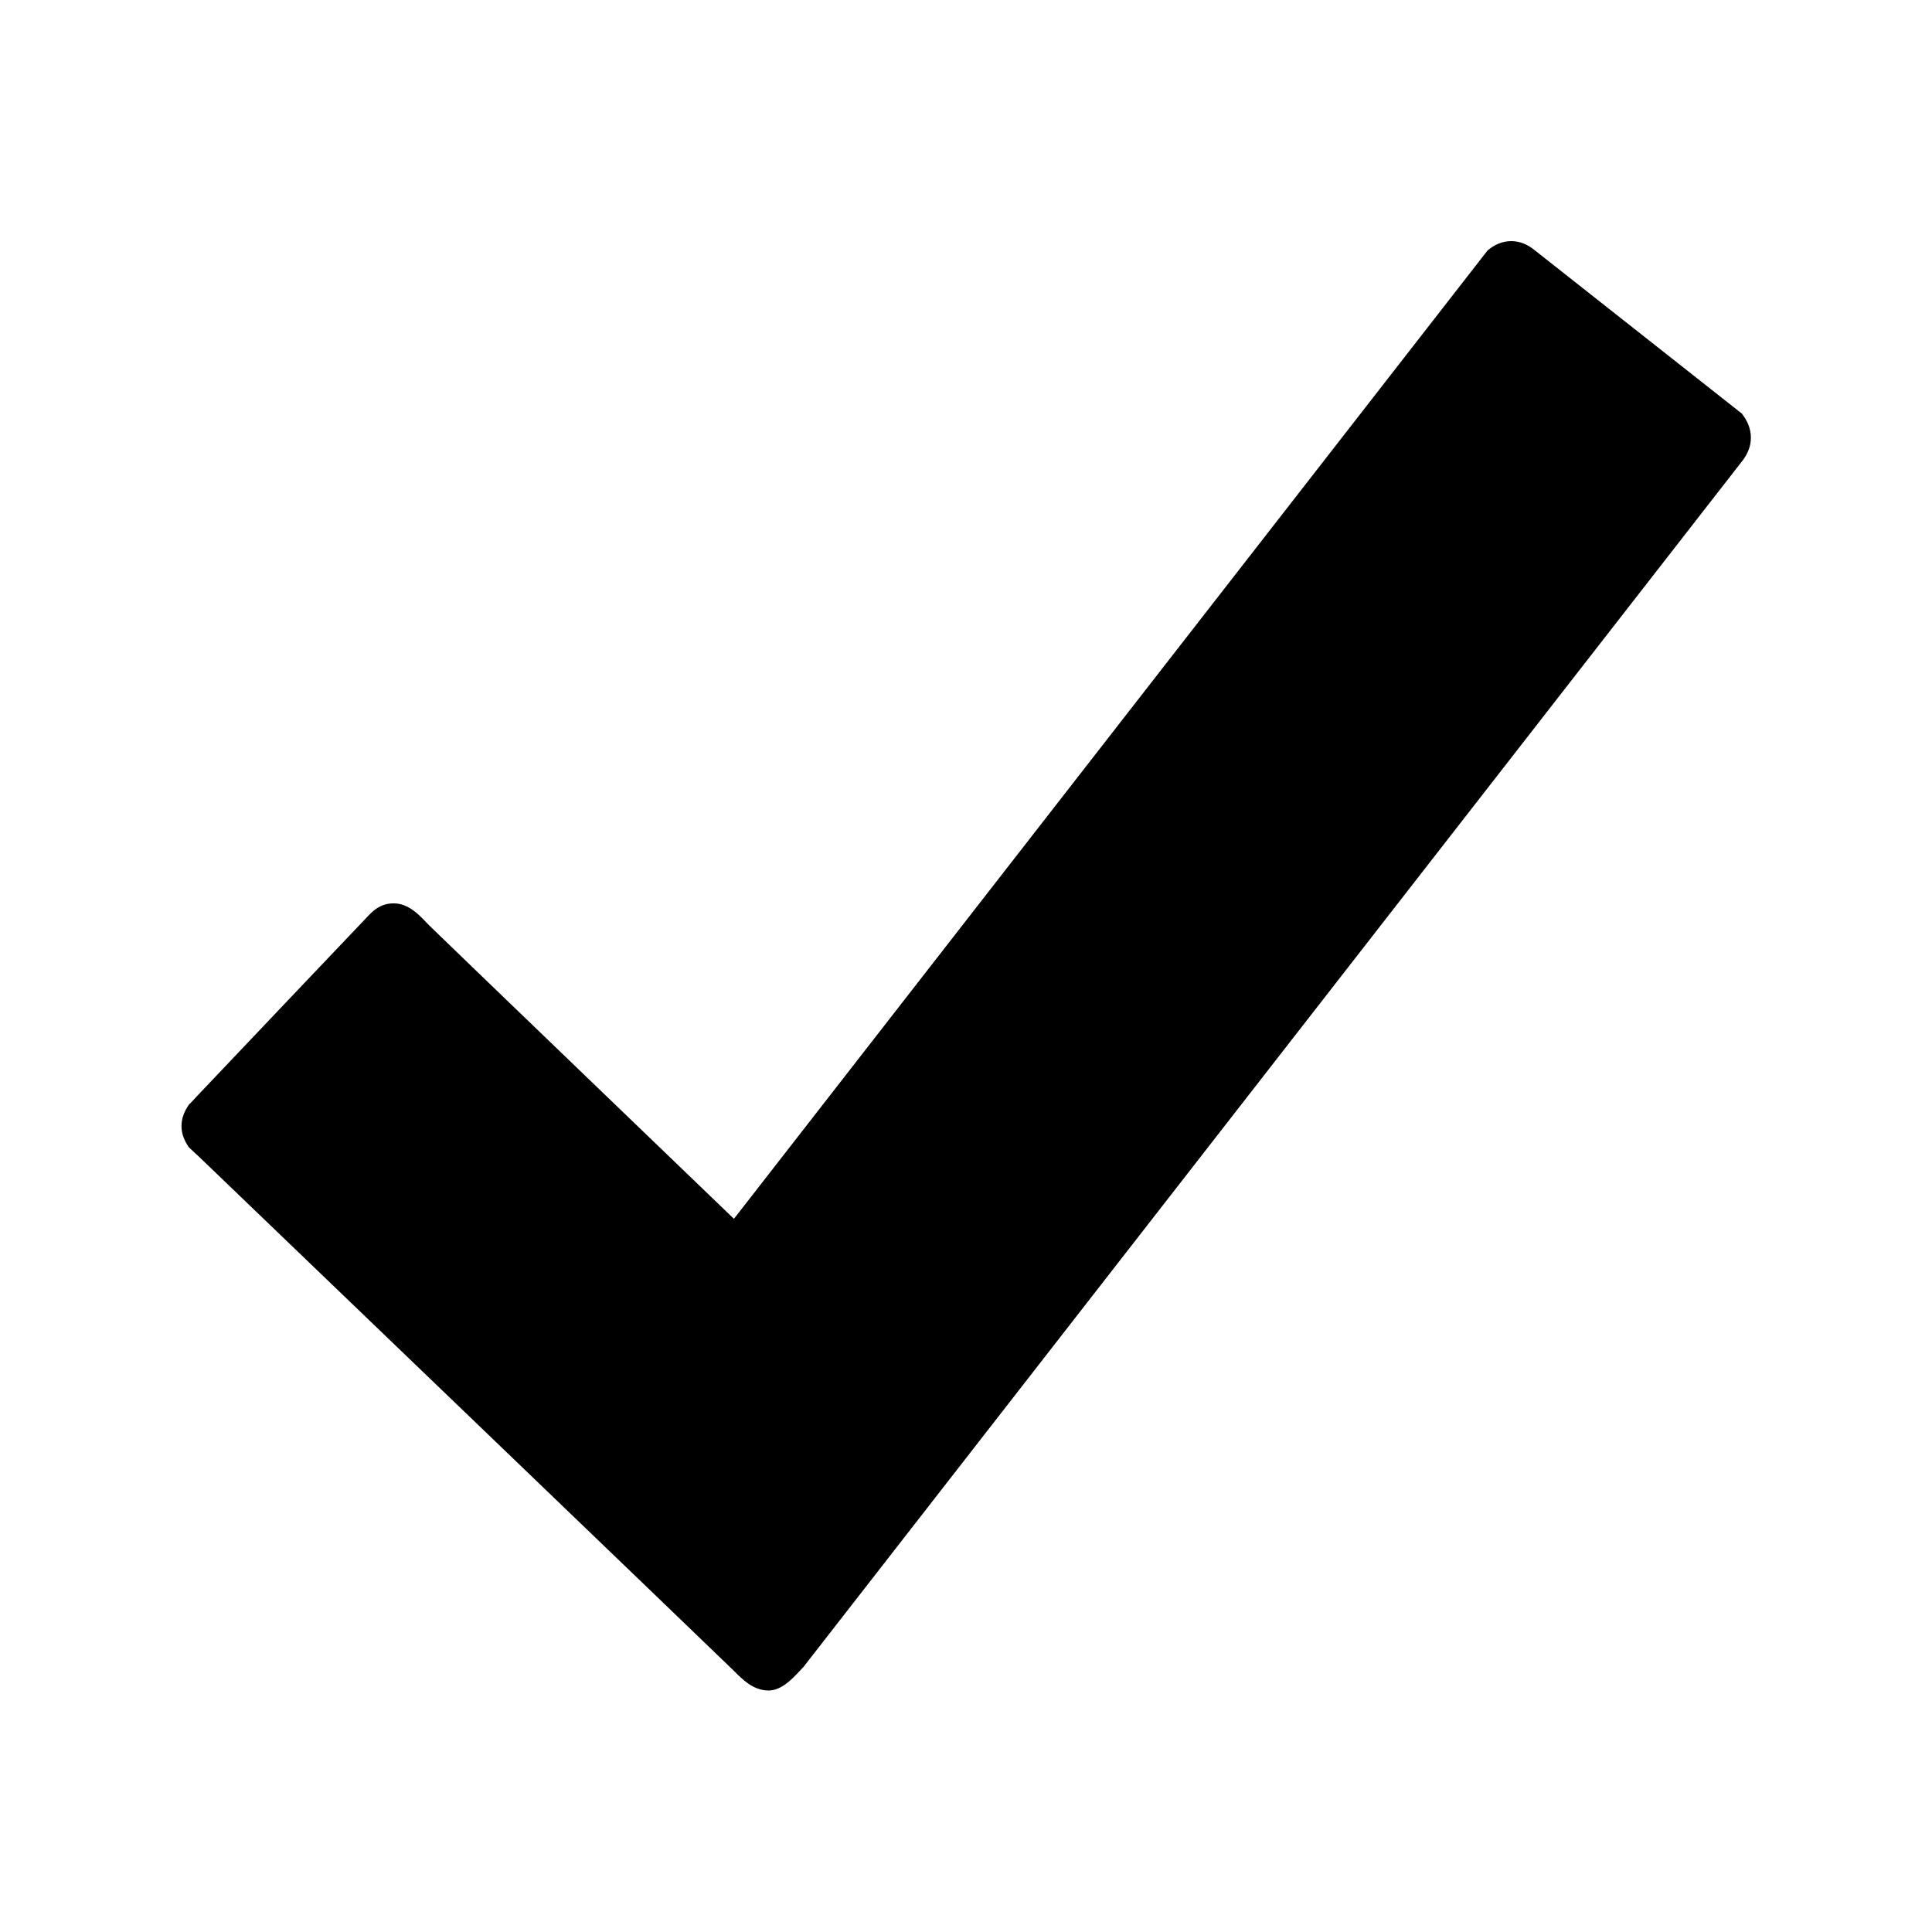
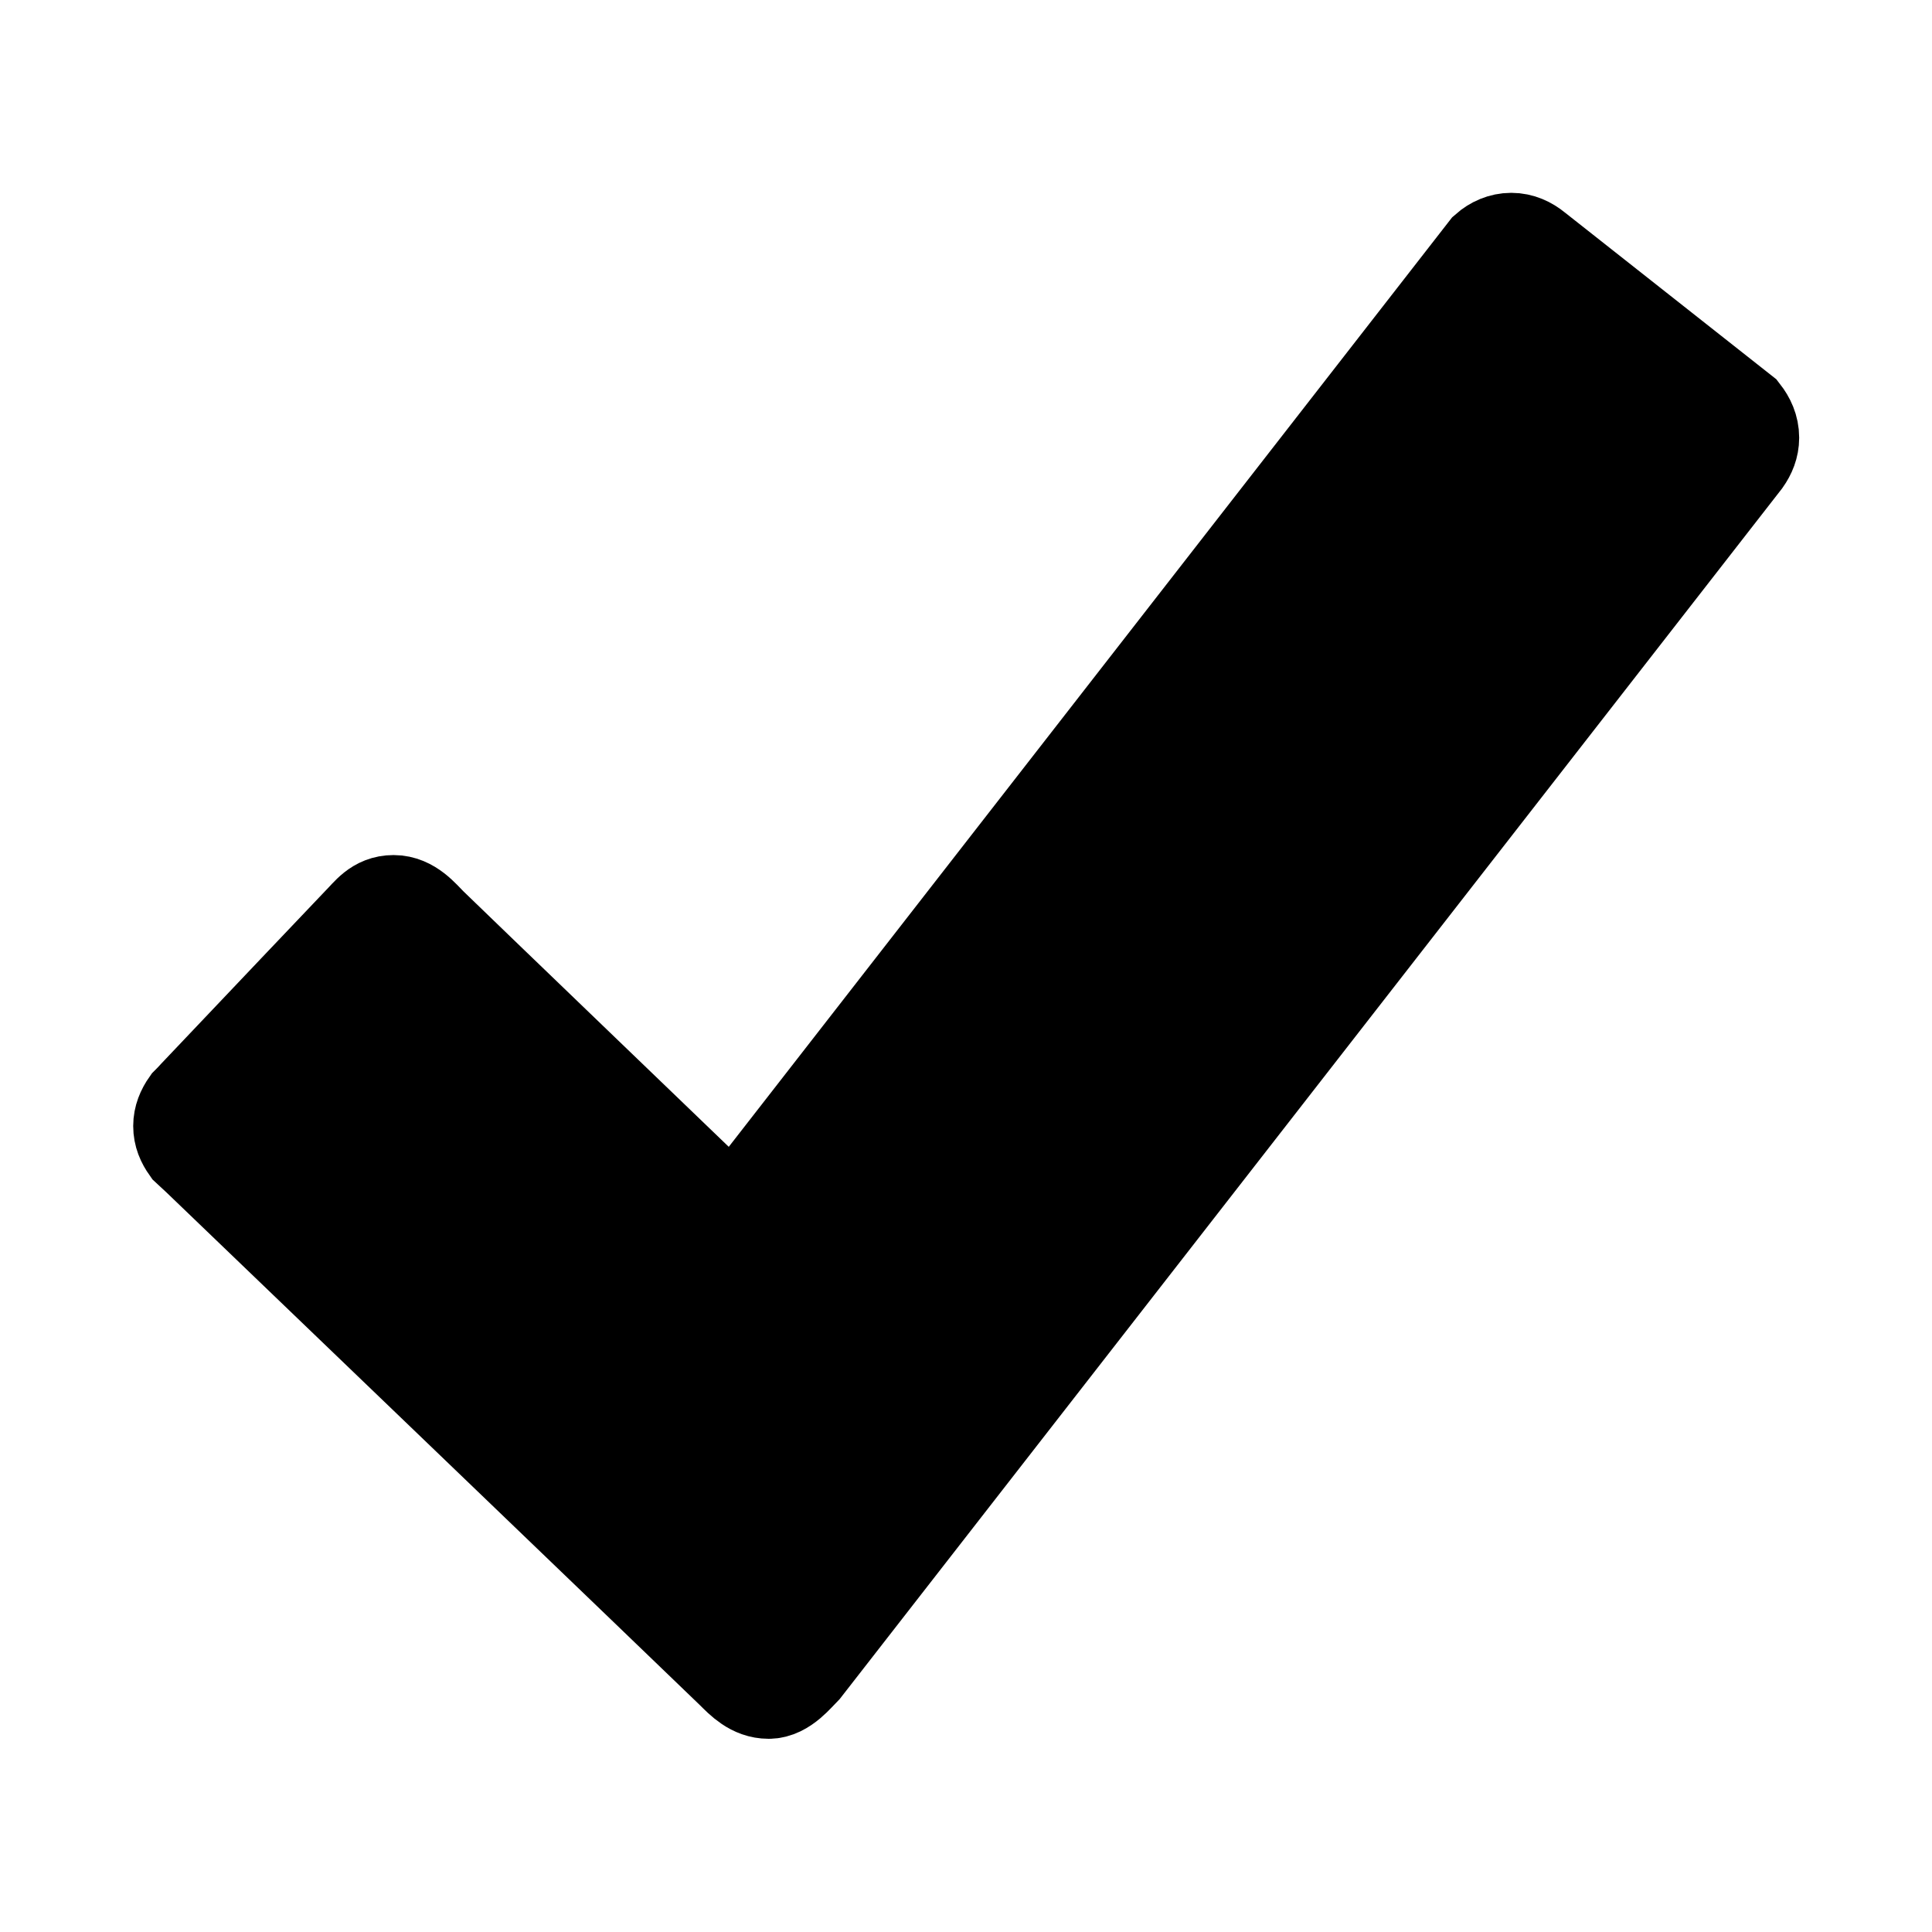
- <svg xmlns="http://www.w3.org/2000/svg" width="512" height="512">
-   <path fill="currentColor" d="m461.6 109.6-54.9-43.3c-1.7-1.4-3.8-2.4-6.2-2.4-2.4 0-4.6 1-6.3 2.5L194.5 323s-78.5-75.5-80.7-77.7c-2.2-2.2-5.1-5.9-9.5-5.9s-6.4 3.1-8.7 5.4c-1.7 1.8-29.7 31.2-43.5 45.8-.8.9-1.3 1.4-2 2.1-1.2 1.7-2 3.6-2 5.7 0 2.2.8 4 2 5.7l2.8 2.6s139.3 133.8 141.6 136.1c2.3 2.3 5.1 5.2 9.2 5.2 4 0 7.3-4.3 9.2-6.2l249.1-320c1.2-1.7 2-3.6 2-5.8 0-2.5-1-4.6-2.4-6.4z" />
+ <svg xmlns="http://www.w3.org/2000/svg" stroke="black" stroke-width="5%" width="512" height="512">
+   <path d="m461.6 109.6-54.9-43.3c-1.7-1.4-3.8-2.4-6.2-2.4-2.4 0-4.6 1-6.3 2.5L194.5 323s-78.5-75.5-80.7-77.7c-2.2-2.2-5.1-5.9-9.5-5.9s-6.4 3.1-8.7 5.4c-1.7 1.8-29.7 31.2-43.5 45.8-.8.9-1.3 1.4-2 2.1-1.2 1.7-2 3.6-2 5.7 0 2.2.8 4 2 5.7l2.8 2.6s139.3 133.8 141.6 136.1c2.3 2.3 5.1 5.2 9.2 5.2 4 0 7.3-4.3 9.2-6.2l249.1-320c1.2-1.7 2-3.6 2-5.8 0-2.5-1-4.6-2.4-6.4z" />
</svg>
